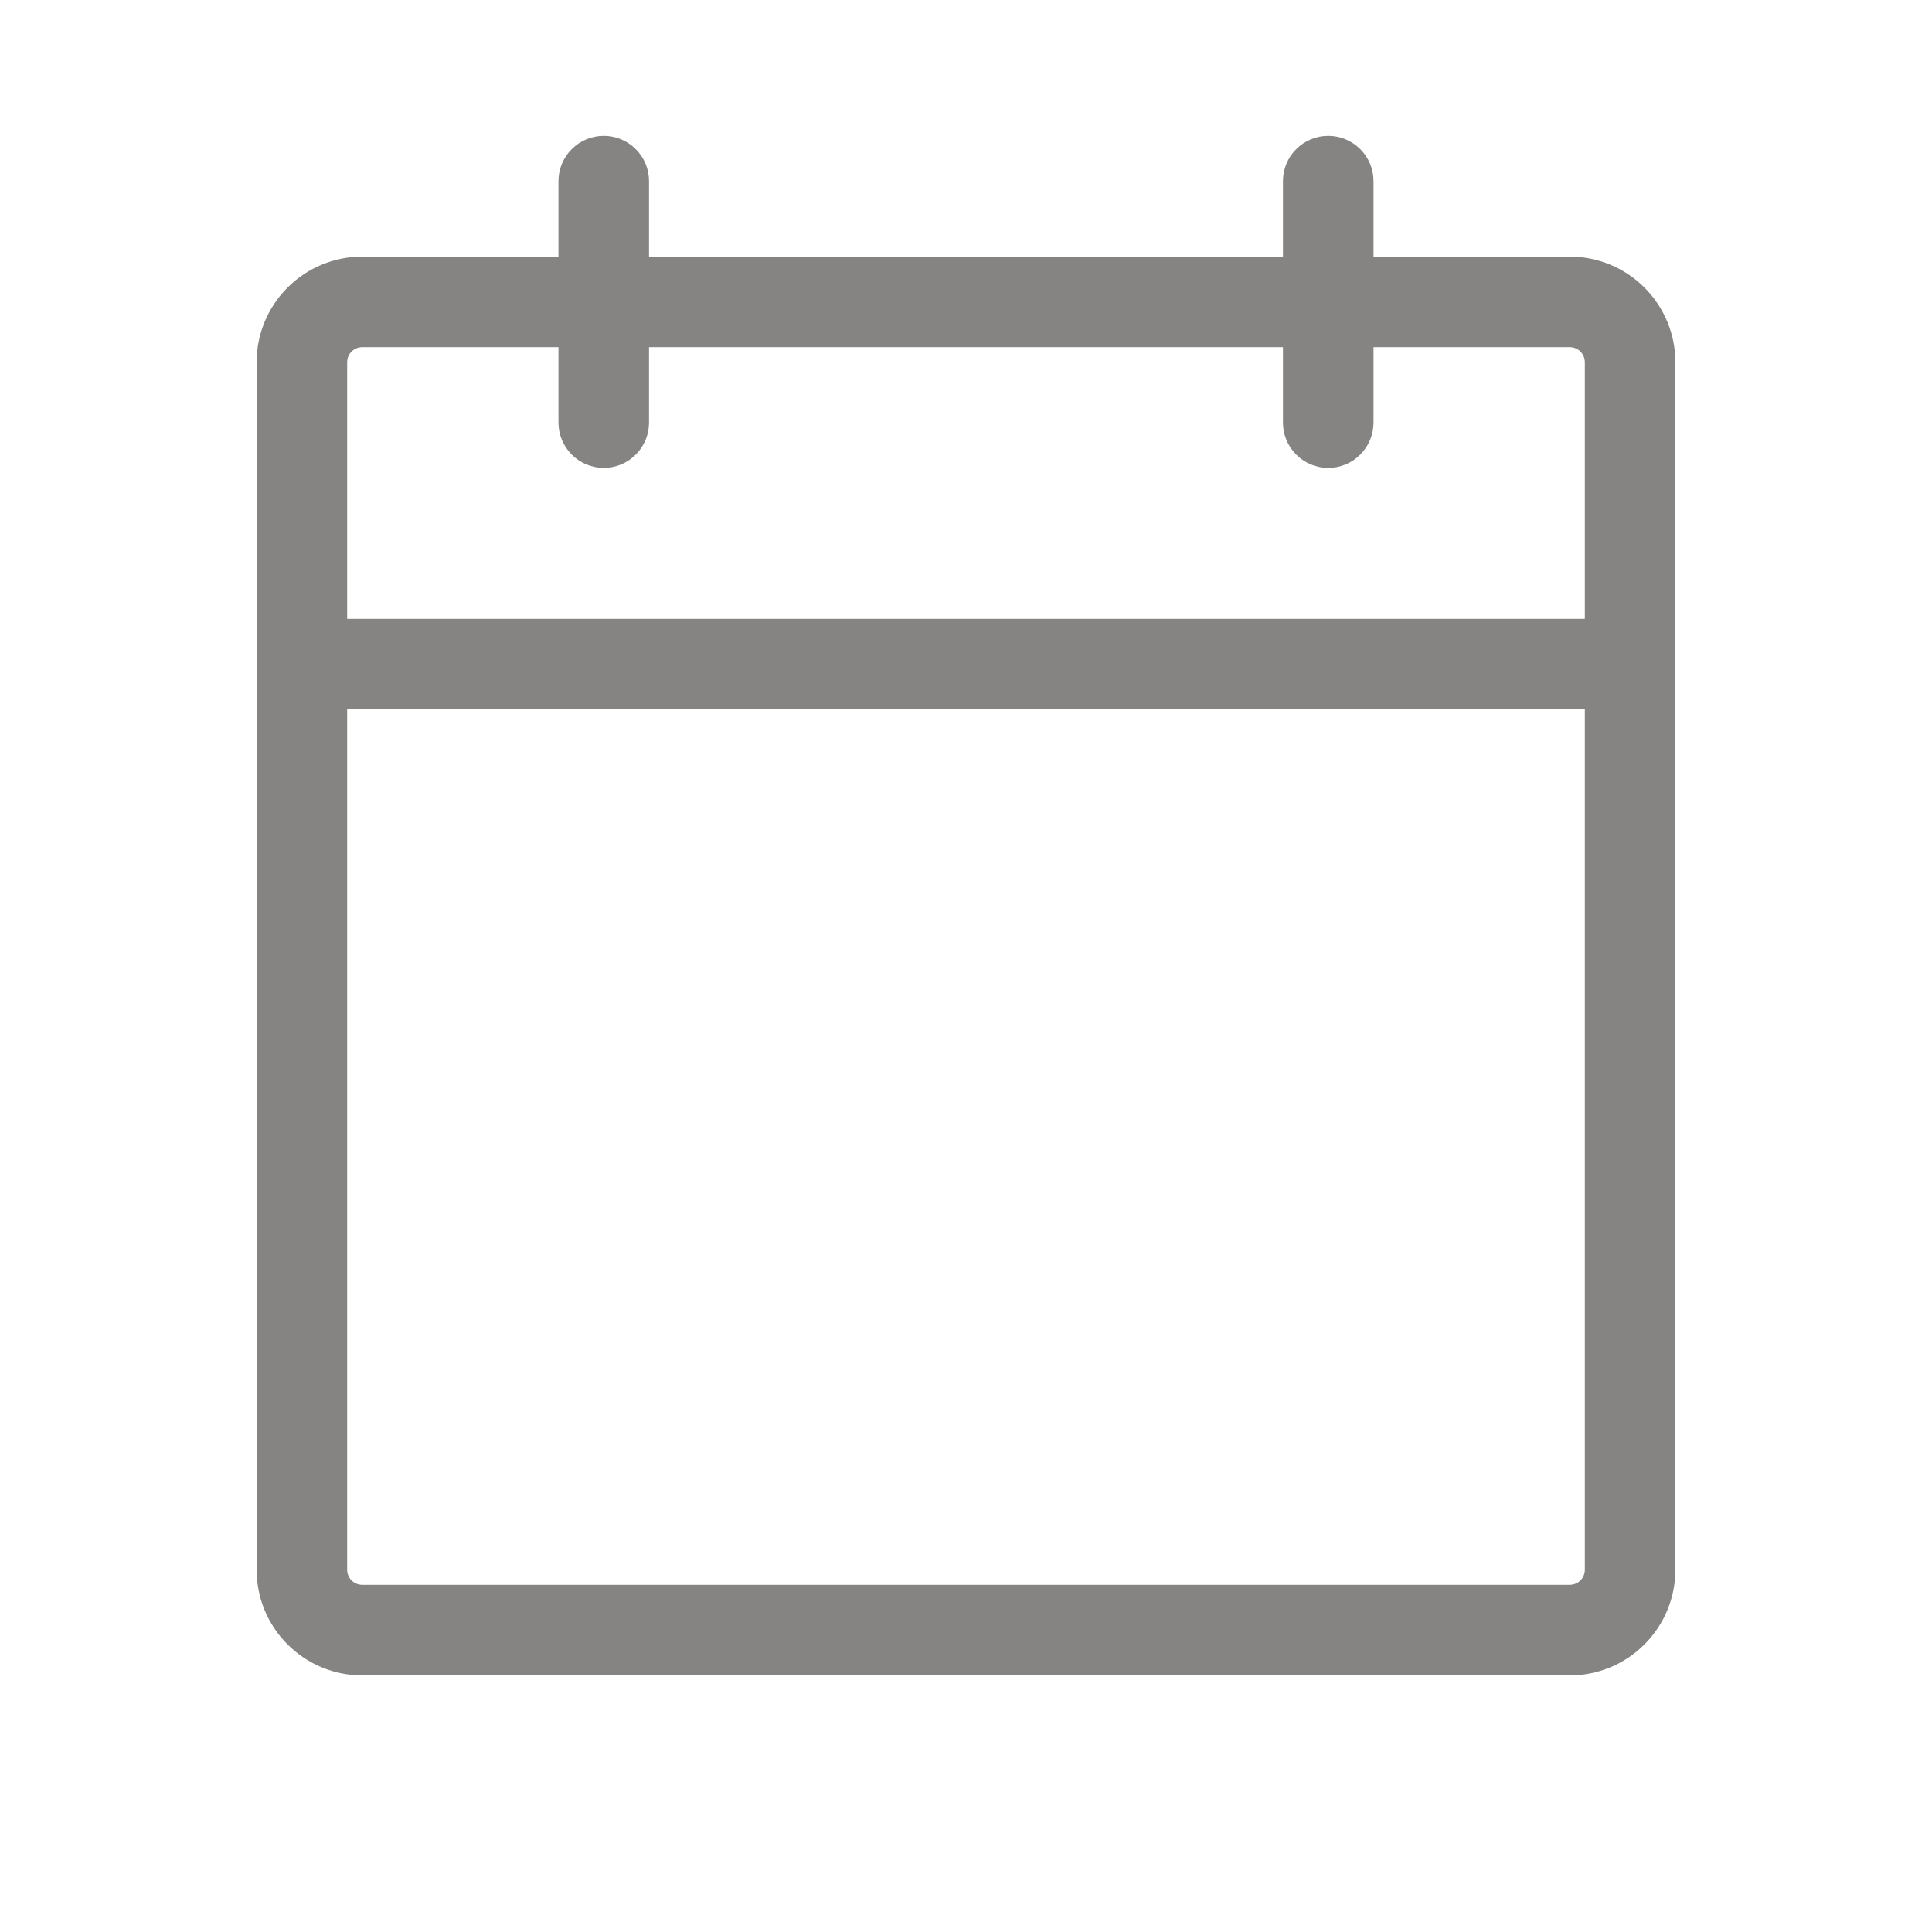
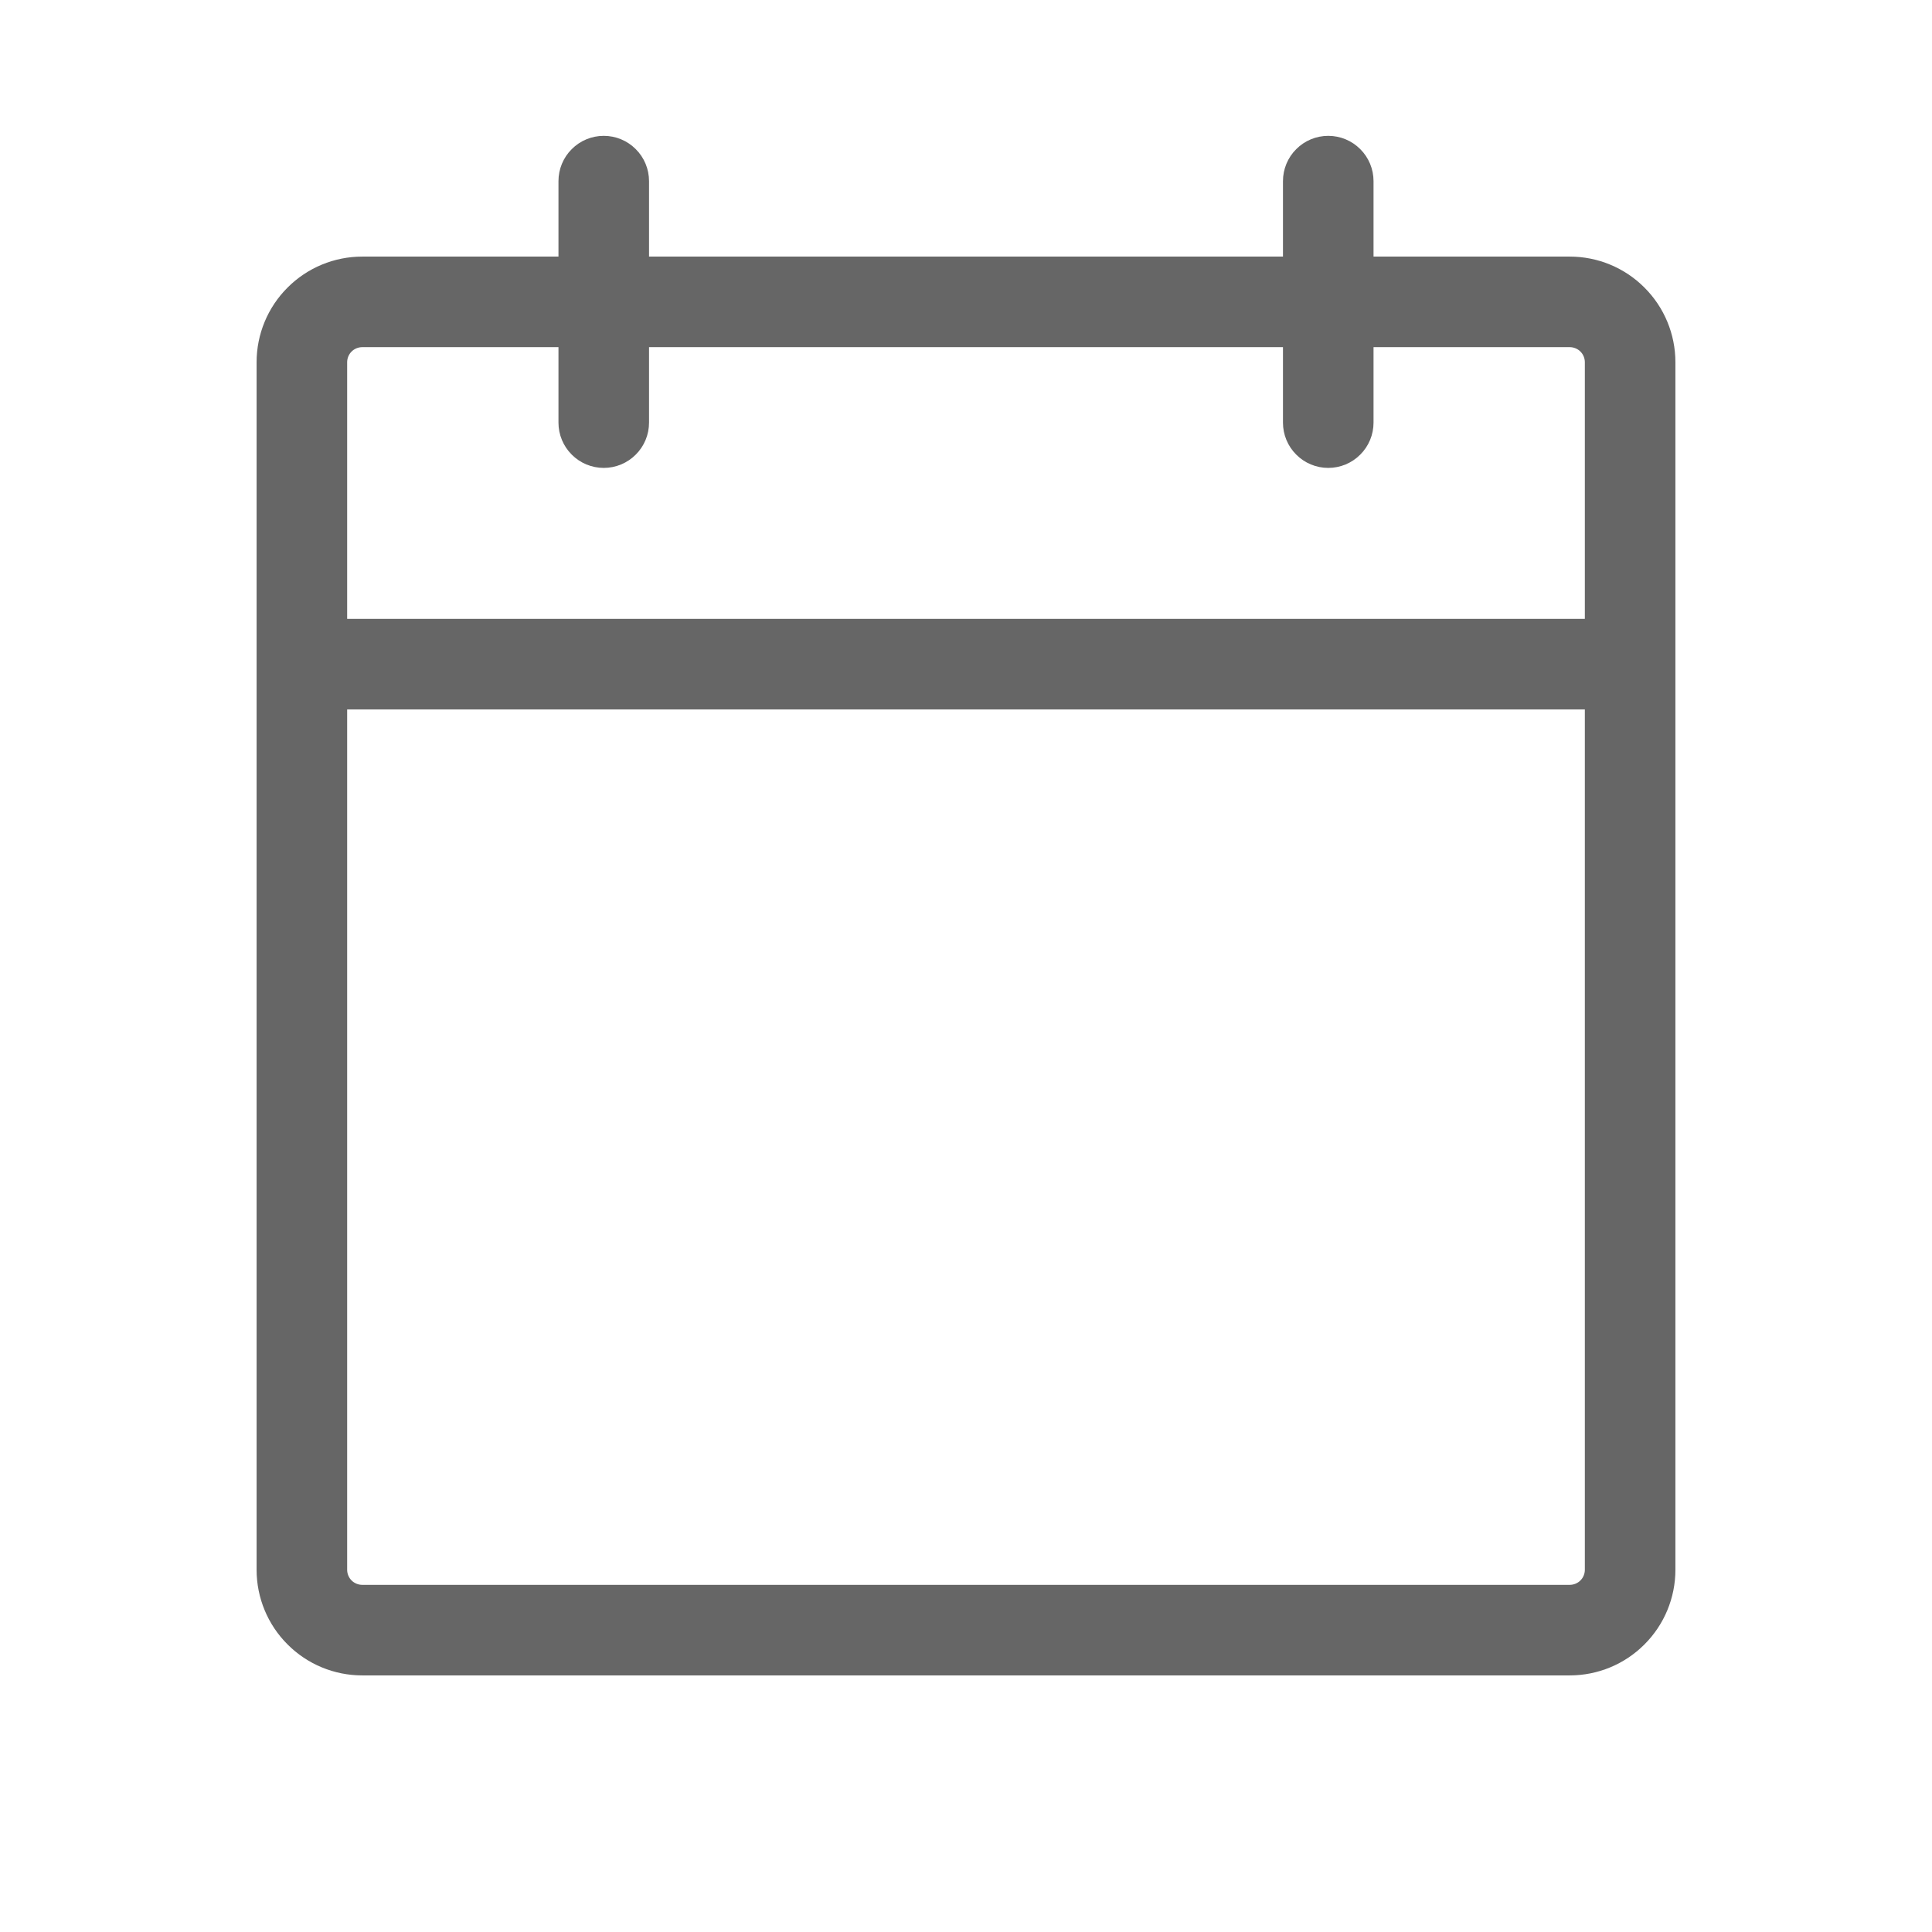
- <svg xmlns="http://www.w3.org/2000/svg" fill="none" version="1.1" width="32" height="32" viewBox="0 0 32 32">
+ <svg xmlns="http://www.w3.org/2000/svg" fill="none" version="1.1" viewBox="0 0 32 32">
  <g>
    <g>
-       <path d="M26,4.25C26,4.25,22.75,4.25,22.75,4.25C22.75,4.25,22.75,3,22.75,3C22.75,2.801,22.671,2.61,22.53,2.47C22.39,2.329,22.199,2.25,22,2.25C21.801,2.25,21.61,2.329,21.47,2.47C21.329,2.61,21.25,2.801,21.25,3C21.25,3,21.25,4.25,21.25,4.25C21.25,4.25,10.75,4.25,10.75,4.25C10.75,4.25,10.75,3,10.75,3C10.75,2.801,10.671,2.61,10.53,2.47C10.39,2.329,10.199,2.25,10,2.25C9.801,2.25,9.61,2.329,9.47,2.47C9.329,2.61,9.25,2.801,9.25,3C9.25,3,9.25,4.25,9.25,4.25C9.25,4.25,6,4.25,6,4.25C5.536,4.25,5.091,4.434,4.763,4.763C4.434,5.091,4.25,5.536,4.25,6C4.25,6,4.25,26,4.25,26C4.25,26.464,4.434,26.909,4.763,27.237C5.091,27.566,5.536,27.75,6,27.75C6,27.75,26,27.75,26,27.75C26.464,27.75,26.909,27.566,27.237,27.237C27.566,26.909,27.75,26.464,27.75,26C27.75,26,27.75,6,27.75,6C27.75,5.536,27.566,5.091,27.237,4.763C26.909,4.434,26.464,4.25,26,4.25ZM6,5.75C6,5.75,9.25,5.75,9.25,5.75C9.25,5.75,9.25,7,9.25,7C9.25,7.199,9.329,7.39,9.47,7.53C9.61,7.671,9.801,7.75,10,7.75C10.199,7.75,10.39,7.671,10.53,7.53C10.671,7.39,10.75,7.199,10.75,7C10.75,7,10.75,5.75,10.75,5.75C10.75,5.75,21.25,5.75,21.25,5.75C21.25,5.75,21.25,7,21.25,7C21.25,7.199,21.329,7.39,21.47,7.53C21.61,7.671,21.801,7.75,22,7.75C22.199,7.75,22.39,7.671,22.53,7.53C22.671,7.39,22.75,7.199,22.75,7C22.75,7,22.75,5.75,22.75,5.75C22.75,5.75,26,5.75,26,5.75C26.066,5.75,26.13,5.776,26.177,5.823C26.224,5.87,26.25,5.934,26.25,6C26.25,6,26.25,10.25,26.25,10.25C26.25,10.25,5.75,10.25,5.75,10.25C5.75,10.25,5.75,6,5.75,6C5.75,5.934,5.776,5.87,5.823,5.823C5.87,5.776,5.934,5.75,6,5.75ZM26,26.25C26,26.25,6,26.25,6,26.25C5.934,26.25,5.87,26.224,5.823,26.177C5.776,26.13,5.75,26.066,5.75,26C5.75,26,5.75,11.75,5.75,11.75C5.75,11.75,26.25,11.75,26.25,11.75C26.25,11.75,26.25,26,26.25,26C26.25,26.066,26.224,26.13,26.177,26.177C26.13,26.224,26.066,26.25,26,26.25Z" fill="#343330" fill-opacity="0.6" />
+       <path d="M26,4.25C26,4.25,22.75,4.25,22.75,4.25C22.75,4.25,22.75,3,22.75,3C22.75,2.801,22.671,2.61,22.53,2.47C22.39,2.329,22.199,2.25,22,2.25C21.801,2.25,21.61,2.329,21.47,2.47C21.329,2.61,21.25,2.801,21.25,3C21.25,3,21.25,4.25,21.25,4.25C21.25,4.25,10.75,4.25,10.75,4.25C10.75,4.25,10.75,3,10.75,3C10.75,2.801,10.671,2.61,10.53,2.47C10.39,2.329,10.199,2.25,10,2.25C9.801,2.25,9.61,2.329,9.47,2.47C9.329,2.61,9.25,2.801,9.25,3C9.25,3,9.25,4.25,9.25,4.25C9.25,4.25,6,4.25,6,4.25C5.536,4.25,5.091,4.434,4.763,4.763C4.434,5.091,4.25,5.536,4.25,6C4.25,6,4.25,26,4.25,26C4.25,26.464,4.434,26.909,4.763,27.237C5.091,27.566,5.536,27.75,6,27.75C6,27.75,26,27.75,26,27.75C26.464,27.75,26.909,27.566,27.237,27.237C27.566,26.909,27.75,26.464,27.75,26C27.75,26,27.75,6,27.75,6C27.75,5.536,27.566,5.091,27.237,4.763C26.909,4.434,26.464,4.25,26,4.25ZM6,5.75C6,5.75,9.25,5.75,9.25,5.75C9.25,5.75,9.25,7,9.25,7C9.25,7.199,9.329,7.39,9.47,7.53C9.61,7.671,9.801,7.75,10,7.75C10.199,7.75,10.39,7.671,10.53,7.53C10.671,7.39,10.75,7.199,10.75,7C10.75,7,10.75,5.75,10.75,5.75C10.75,5.75,21.25,5.75,21.25,5.75C21.25,5.75,21.25,7,21.25,7C21.25,7.199,21.329,7.39,21.47,7.53C21.61,7.671,21.801,7.75,22,7.75C22.199,7.75,22.39,7.671,22.53,7.53C22.671,7.39,22.75,7.199,22.75,7C22.75,7,22.75,5.75,22.75,5.75C22.75,5.75,26,5.75,26,5.75C26.066,5.75,26.13,5.776,26.177,5.823C26.224,5.87,26.25,5.934,26.25,6C26.25,6,26.25,10.25,26.25,10.25C26.25,10.25,5.75,10.25,5.75,10.25C5.75,10.25,5.75,6,5.75,6C5.75,5.934,5.776,5.87,5.823,5.823C5.87,5.776,5.934,5.75,6,5.75ZM26,26.25C26,26.25,6,26.25,6,26.25C5.934,26.25,5.87,26.224,5.823,26.177C5.776,26.13,5.75,26.066,5.75,26C5.75,26,5.75,11.75,5.75,11.75C5.75,11.75,26.25,11.75,26.25,11.75C26.25,11.75,26.25,26,26.25,26C26.25,26.066,26.224,26.13,26.177,26.177C26.13,26.224,26.066,26.25,26,26.25Z" fill="currentColor" fill-opacity="0.6" />
    </g>
  </g>
</svg>
